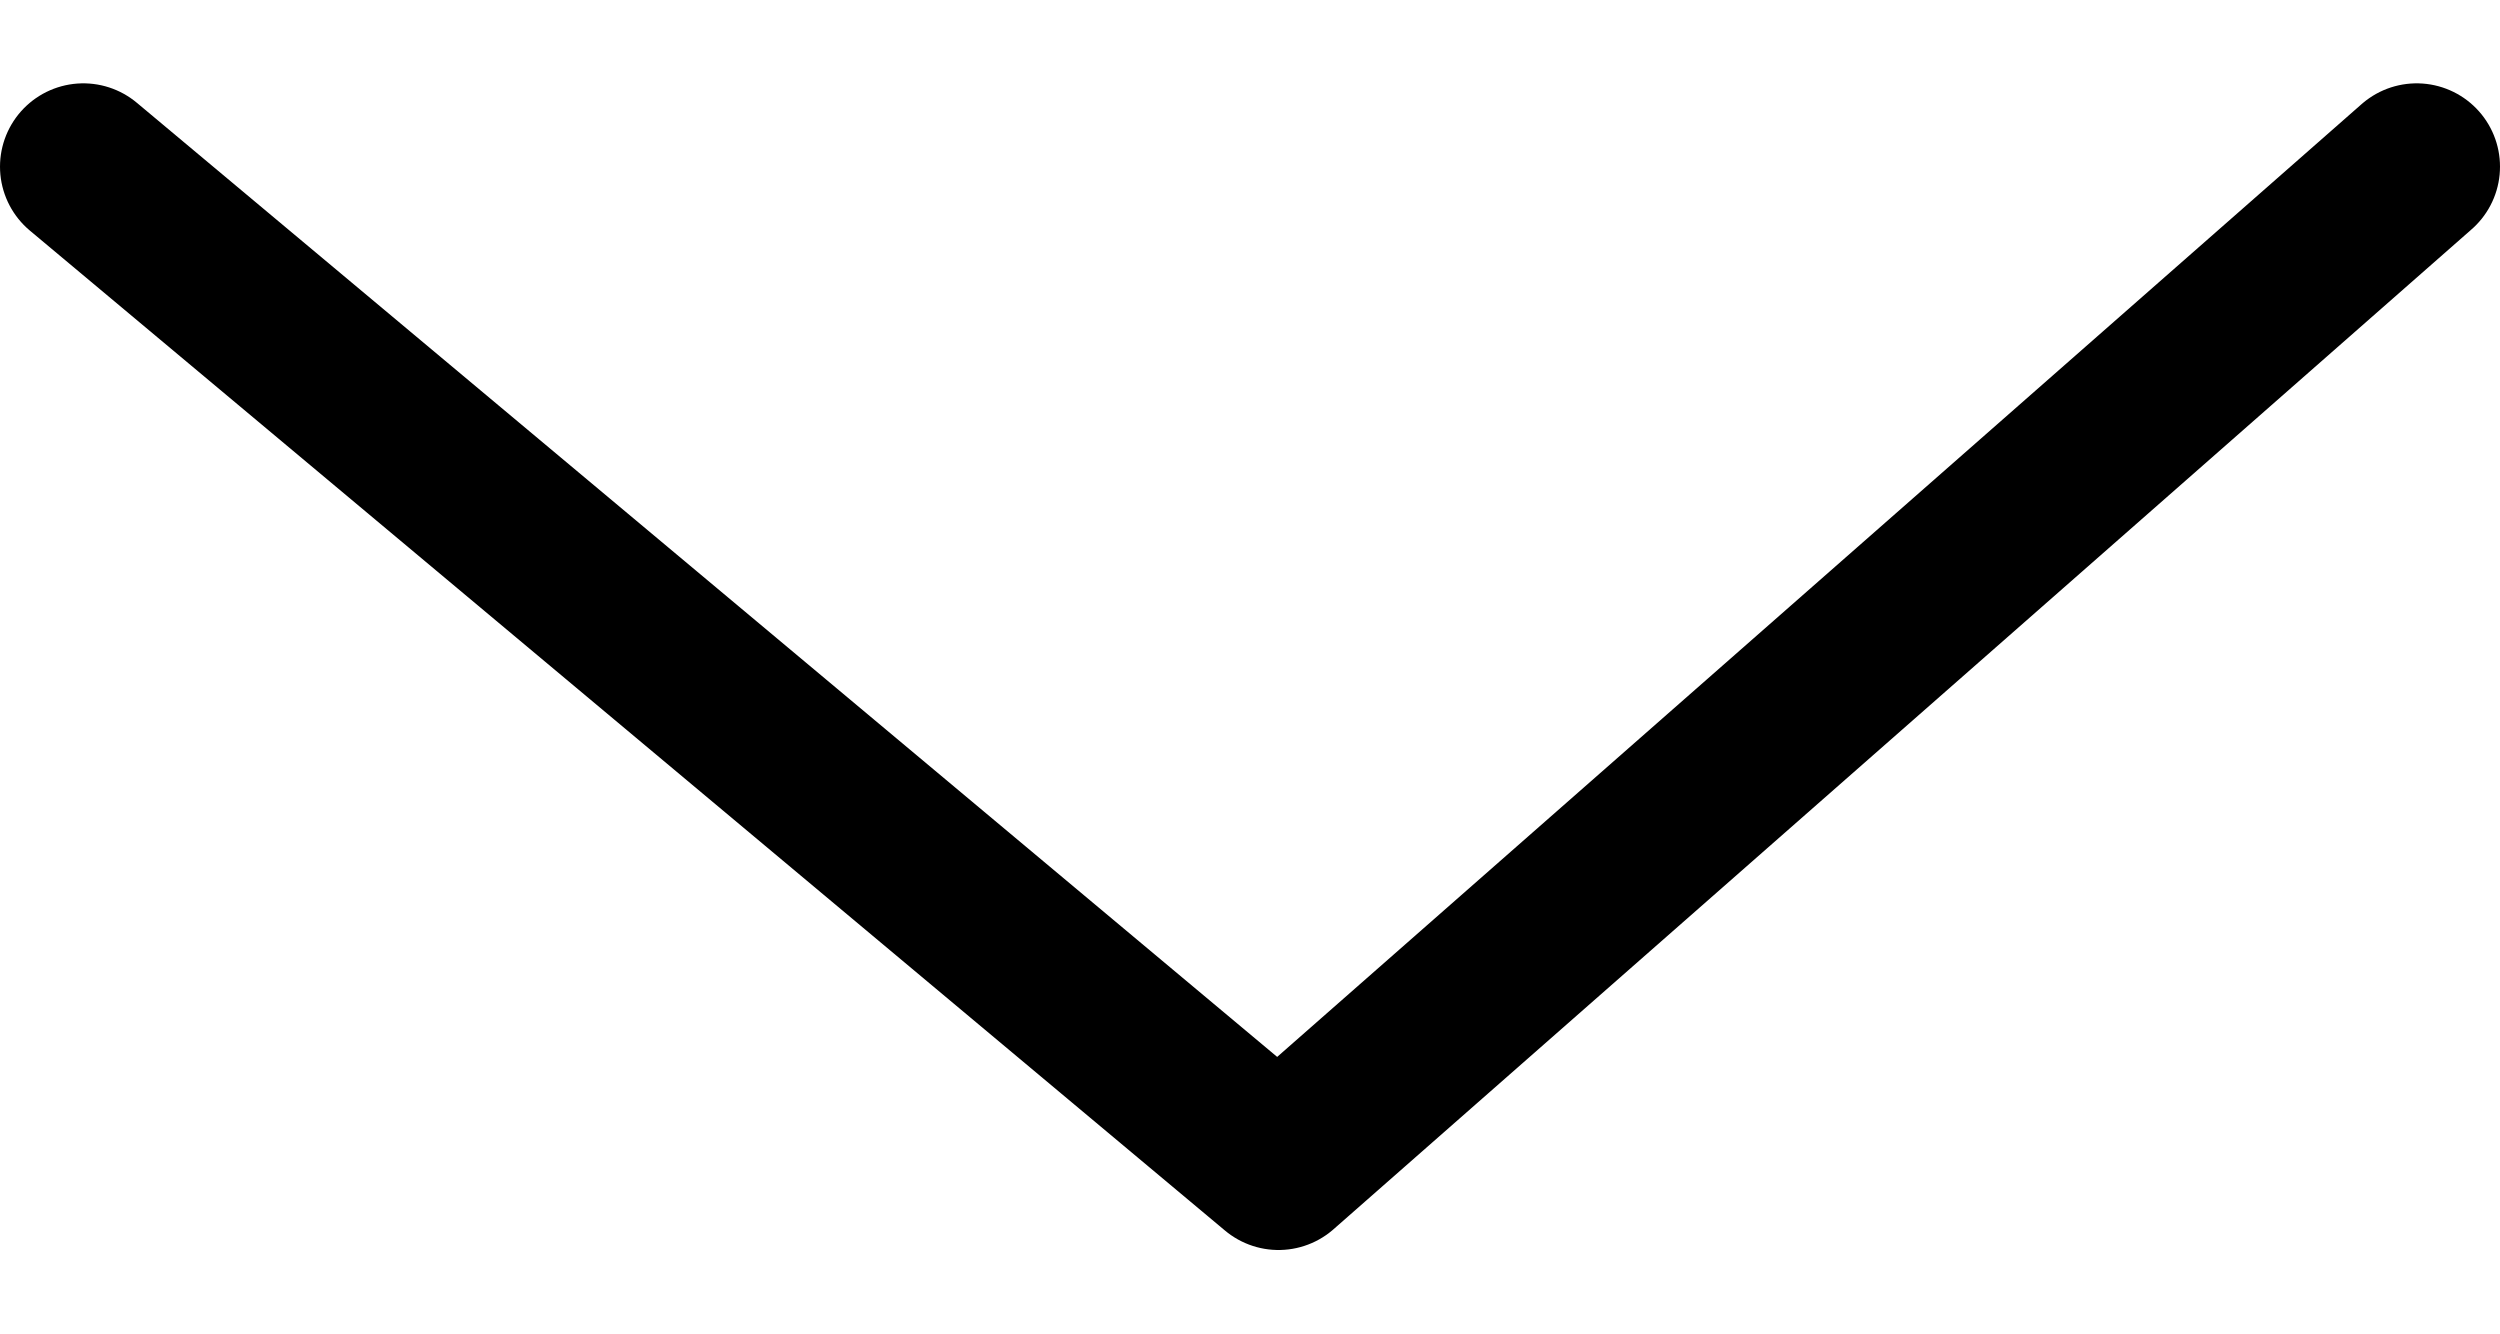
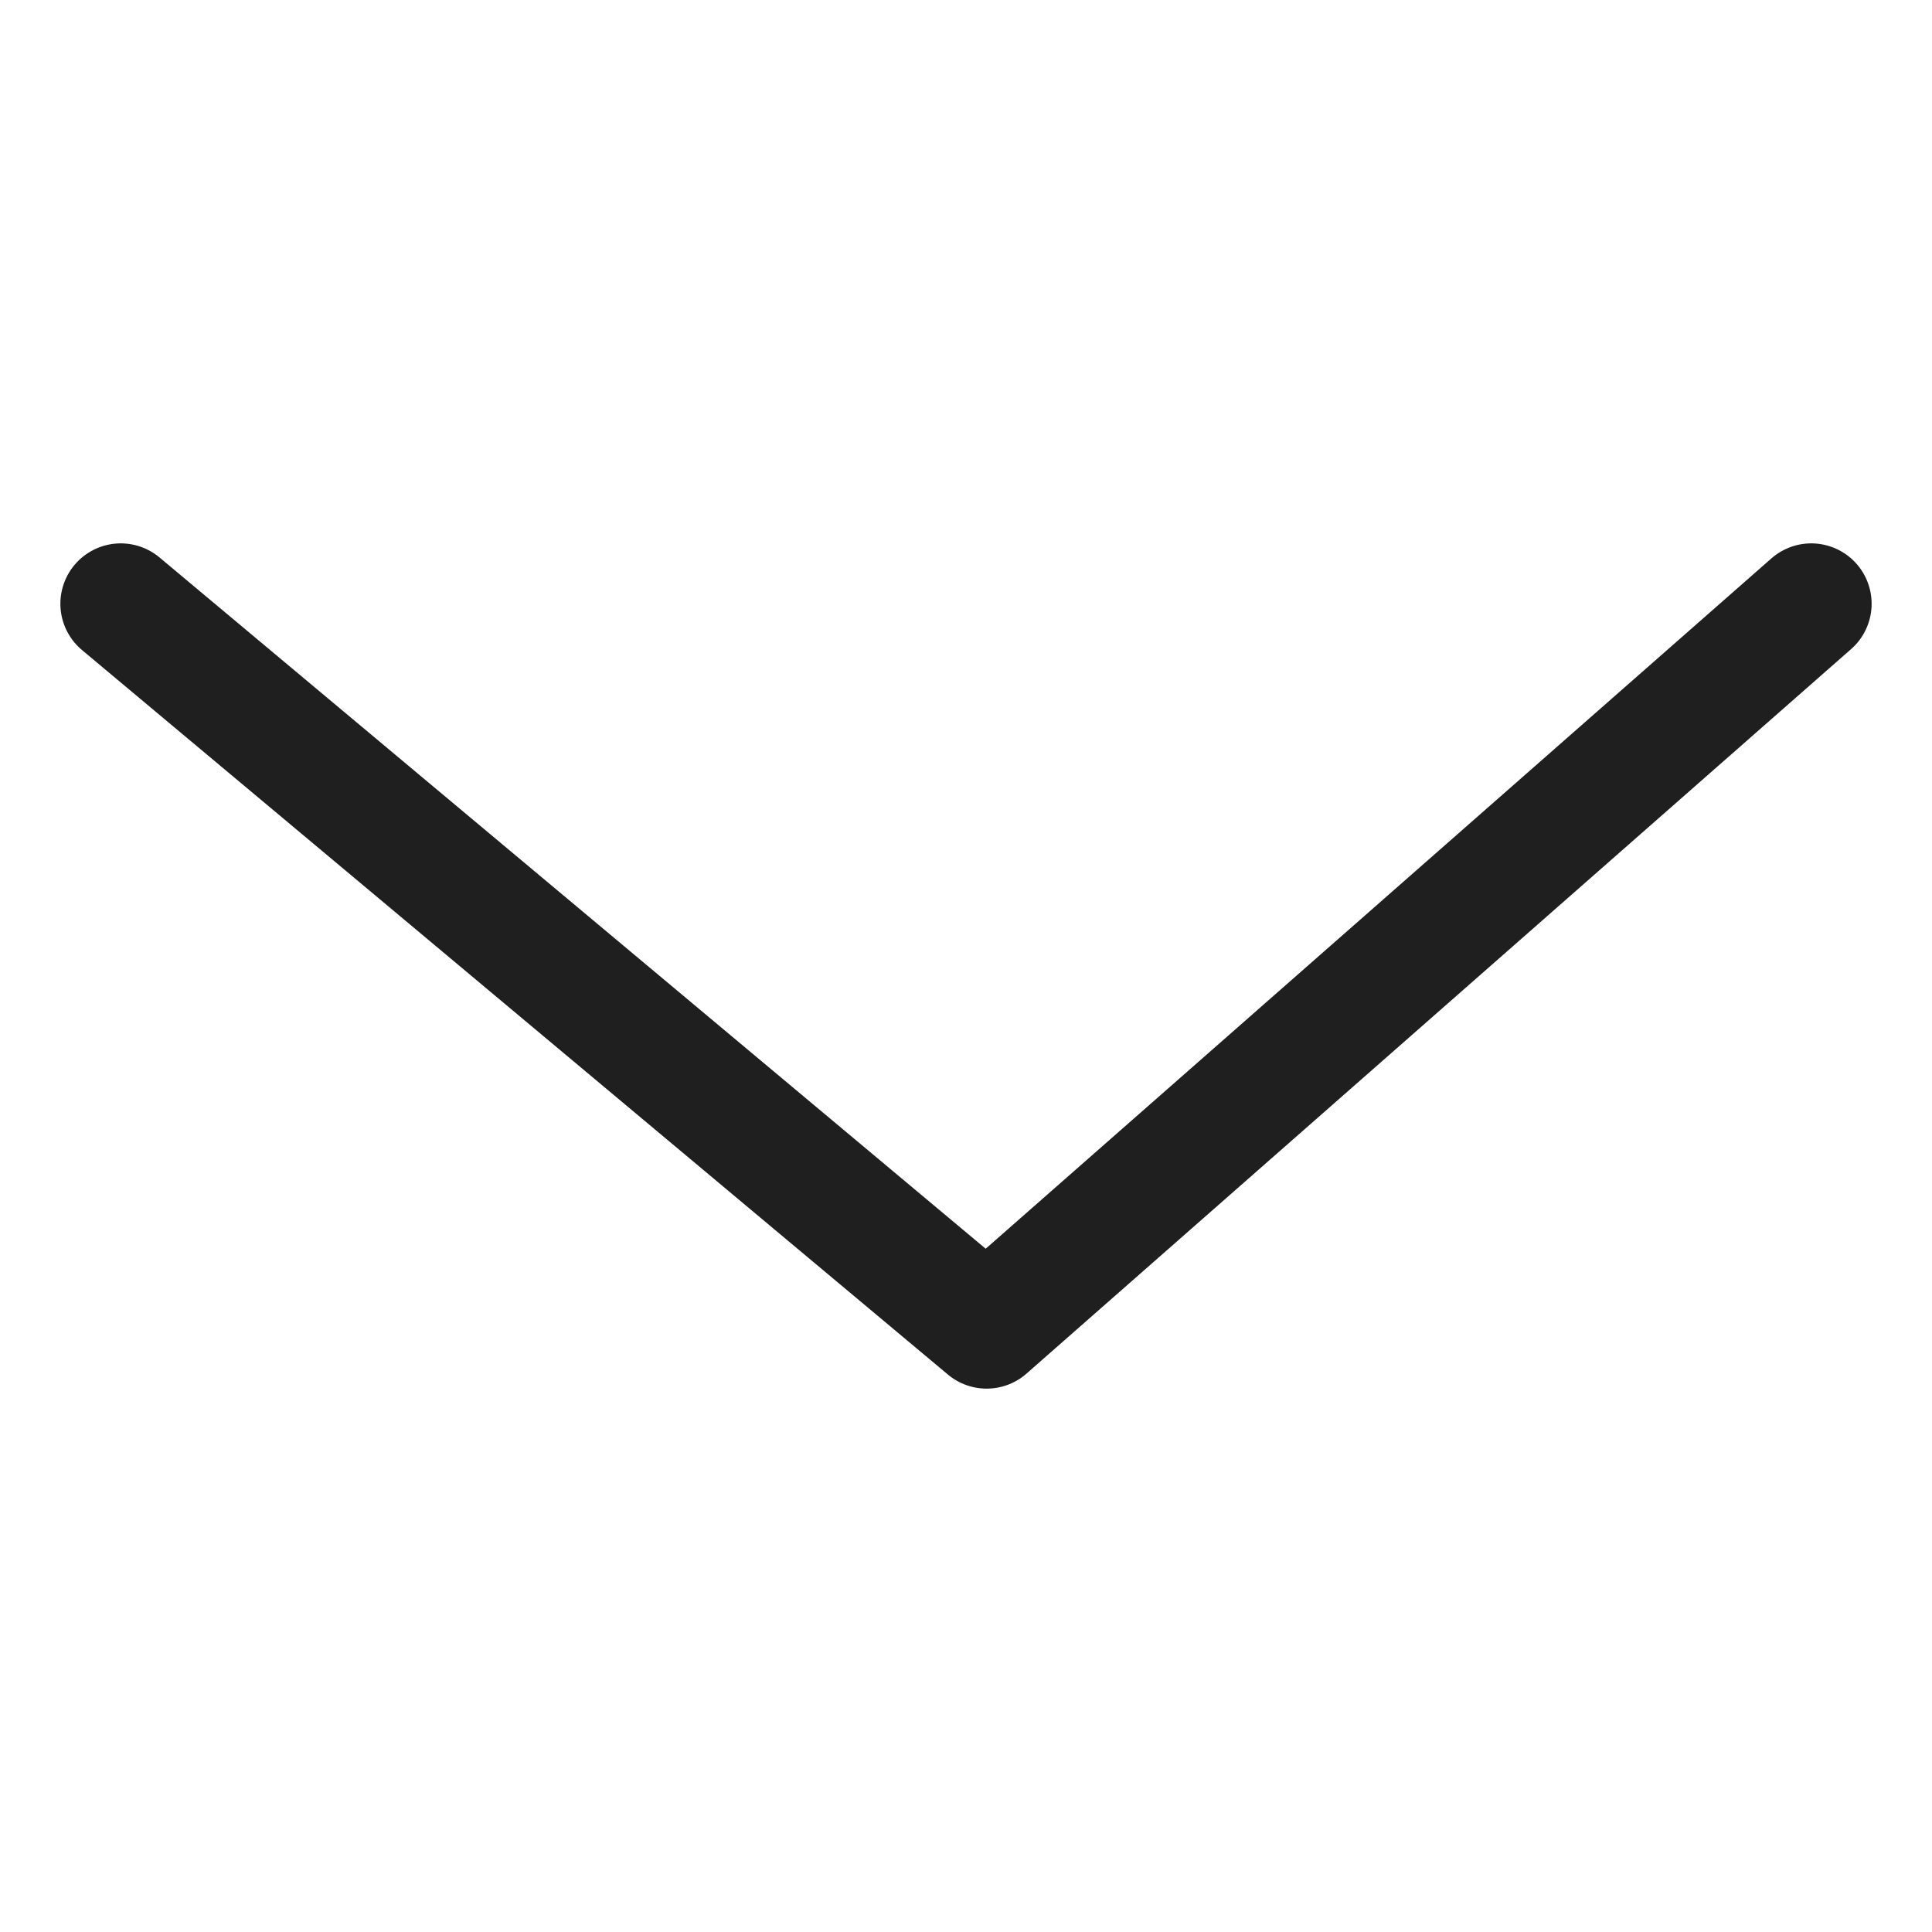
- <svg xmlns="http://www.w3.org/2000/svg" width="15" height="8" viewBox="0 0 15 8" fill="none">
-   <path d="M0.5 1L7.671 7L14.5 1" stroke="currentColor" stroke-linecap="round" stroke-linejoin="round" />
+ <svg xmlns="http://www.w3.org/2000/svg" width="16" height="16" viewBox="0 0 16 16" fill="none">
+   <path d="M1 5L8.171 11L15 5" stroke="#1F1F1F" stroke-linecap="round" stroke-linejoin="round" />
</svg>
